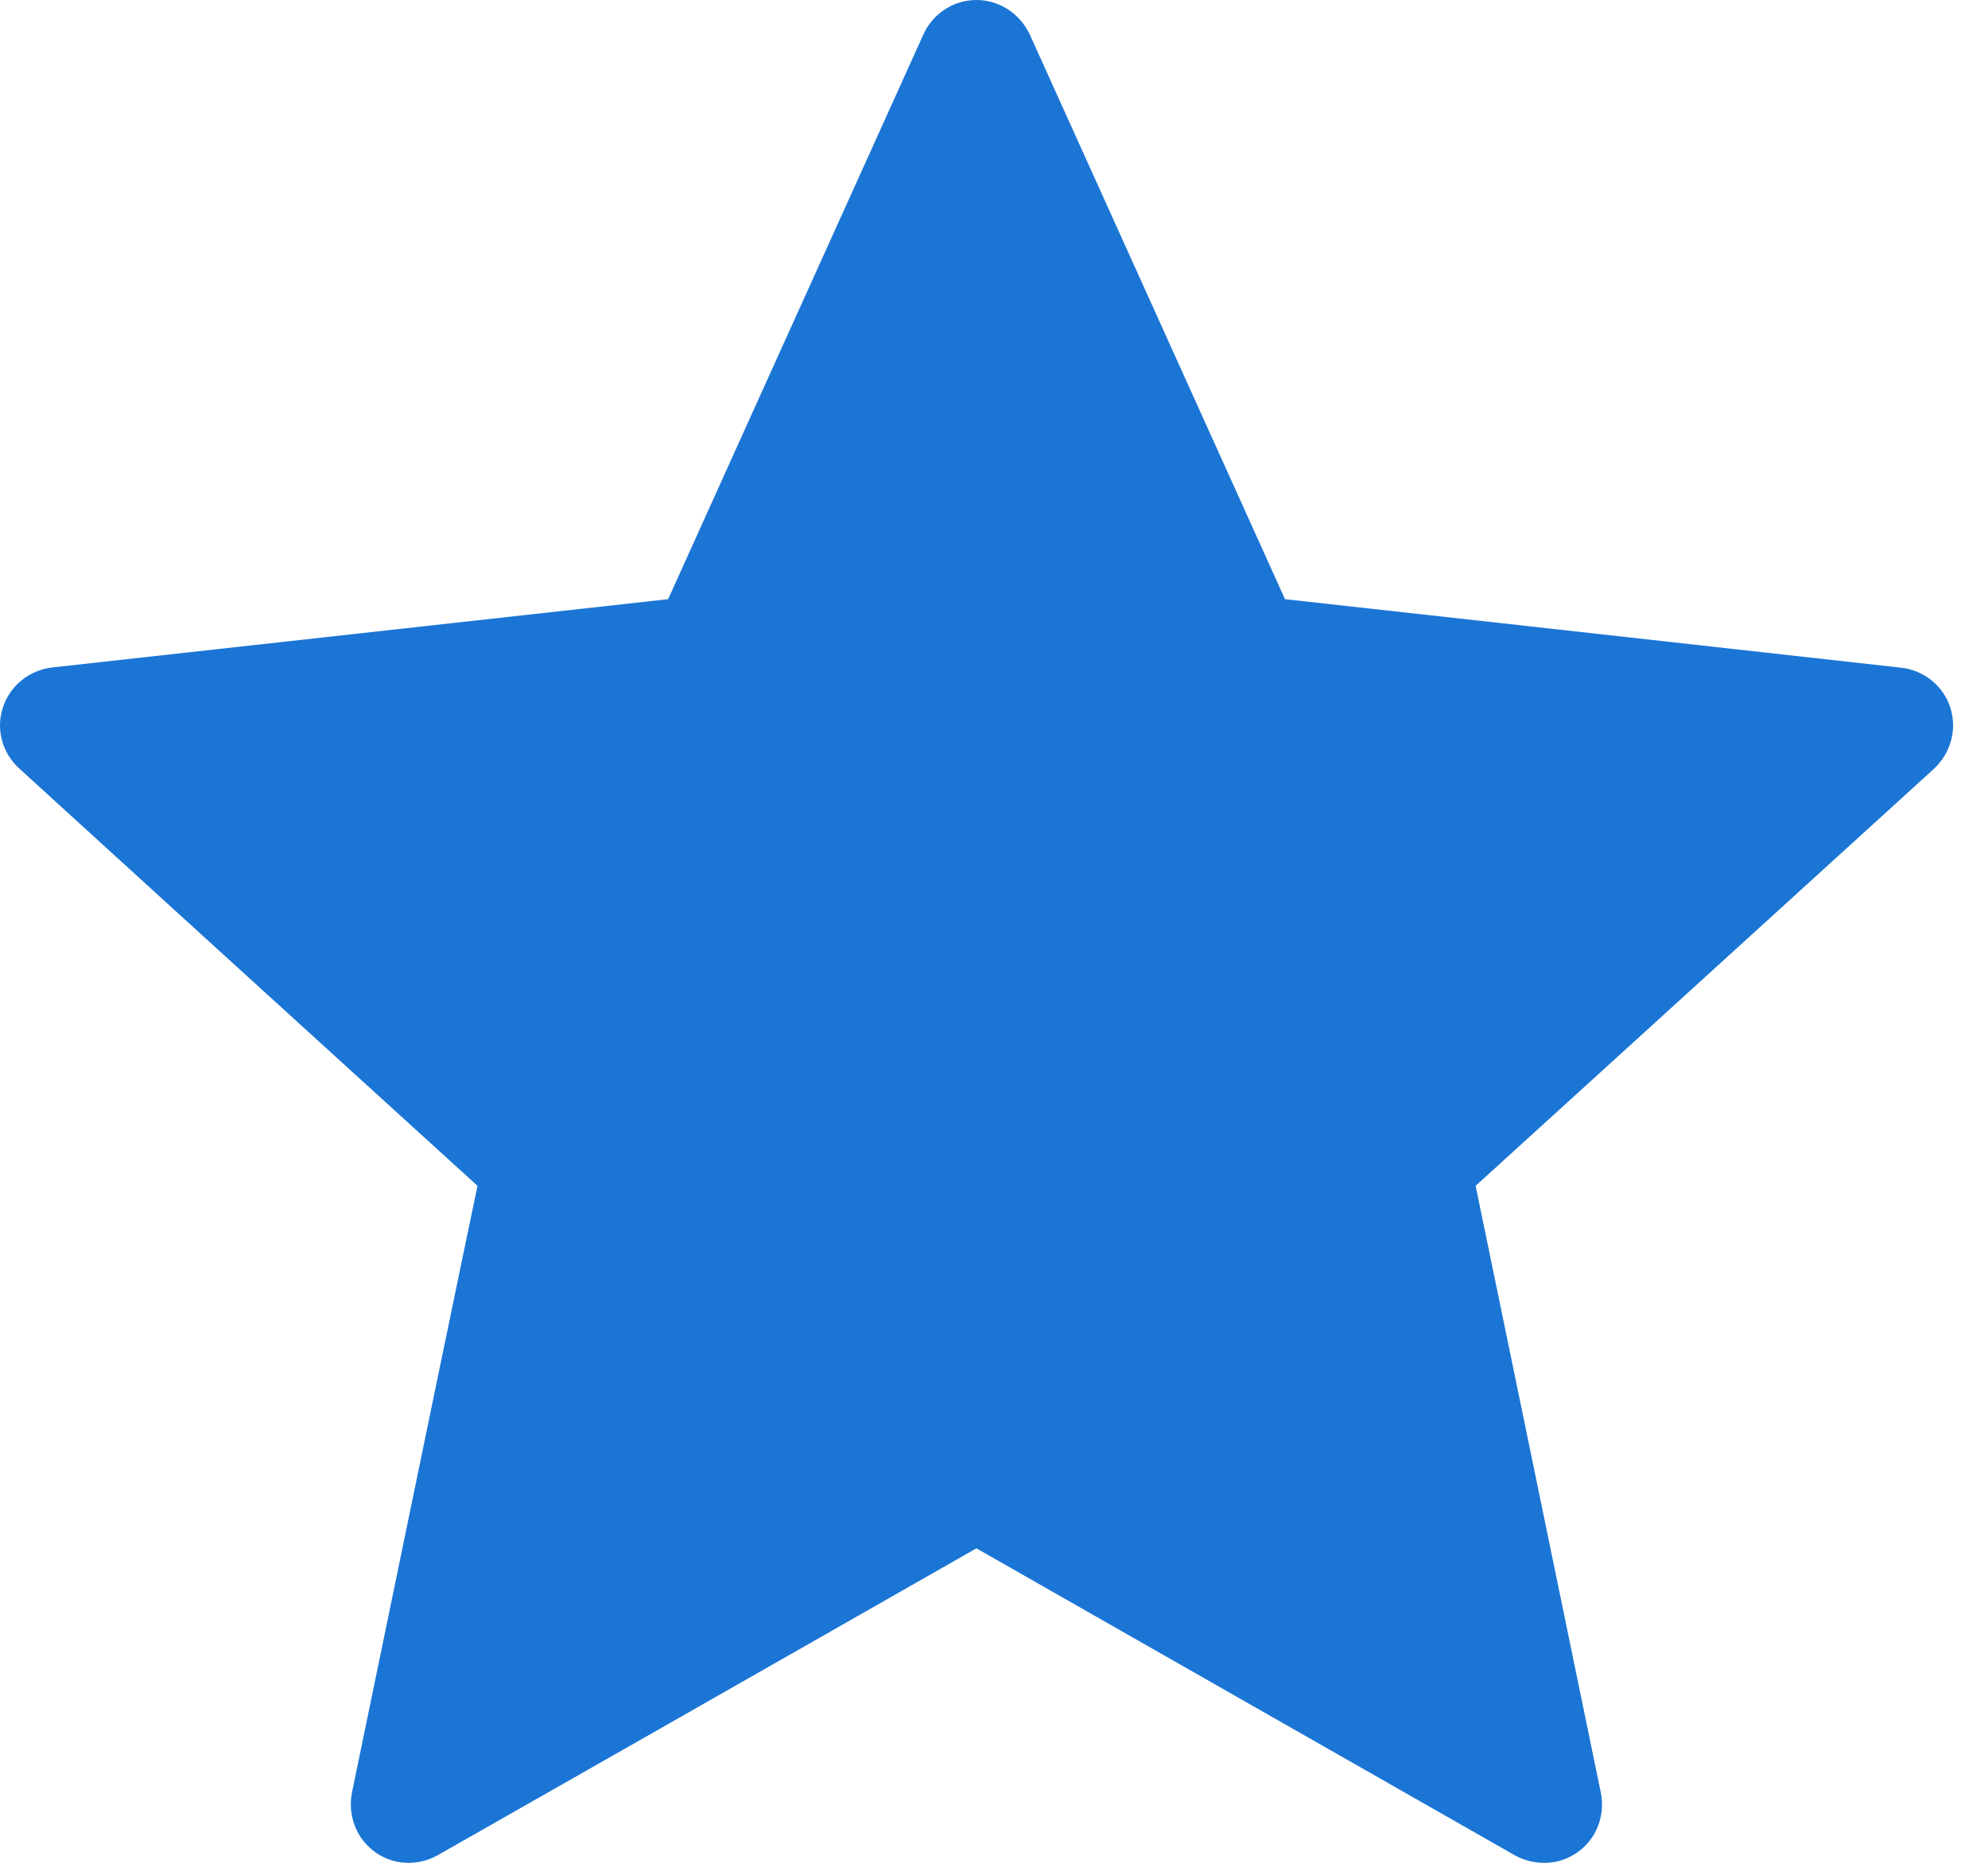
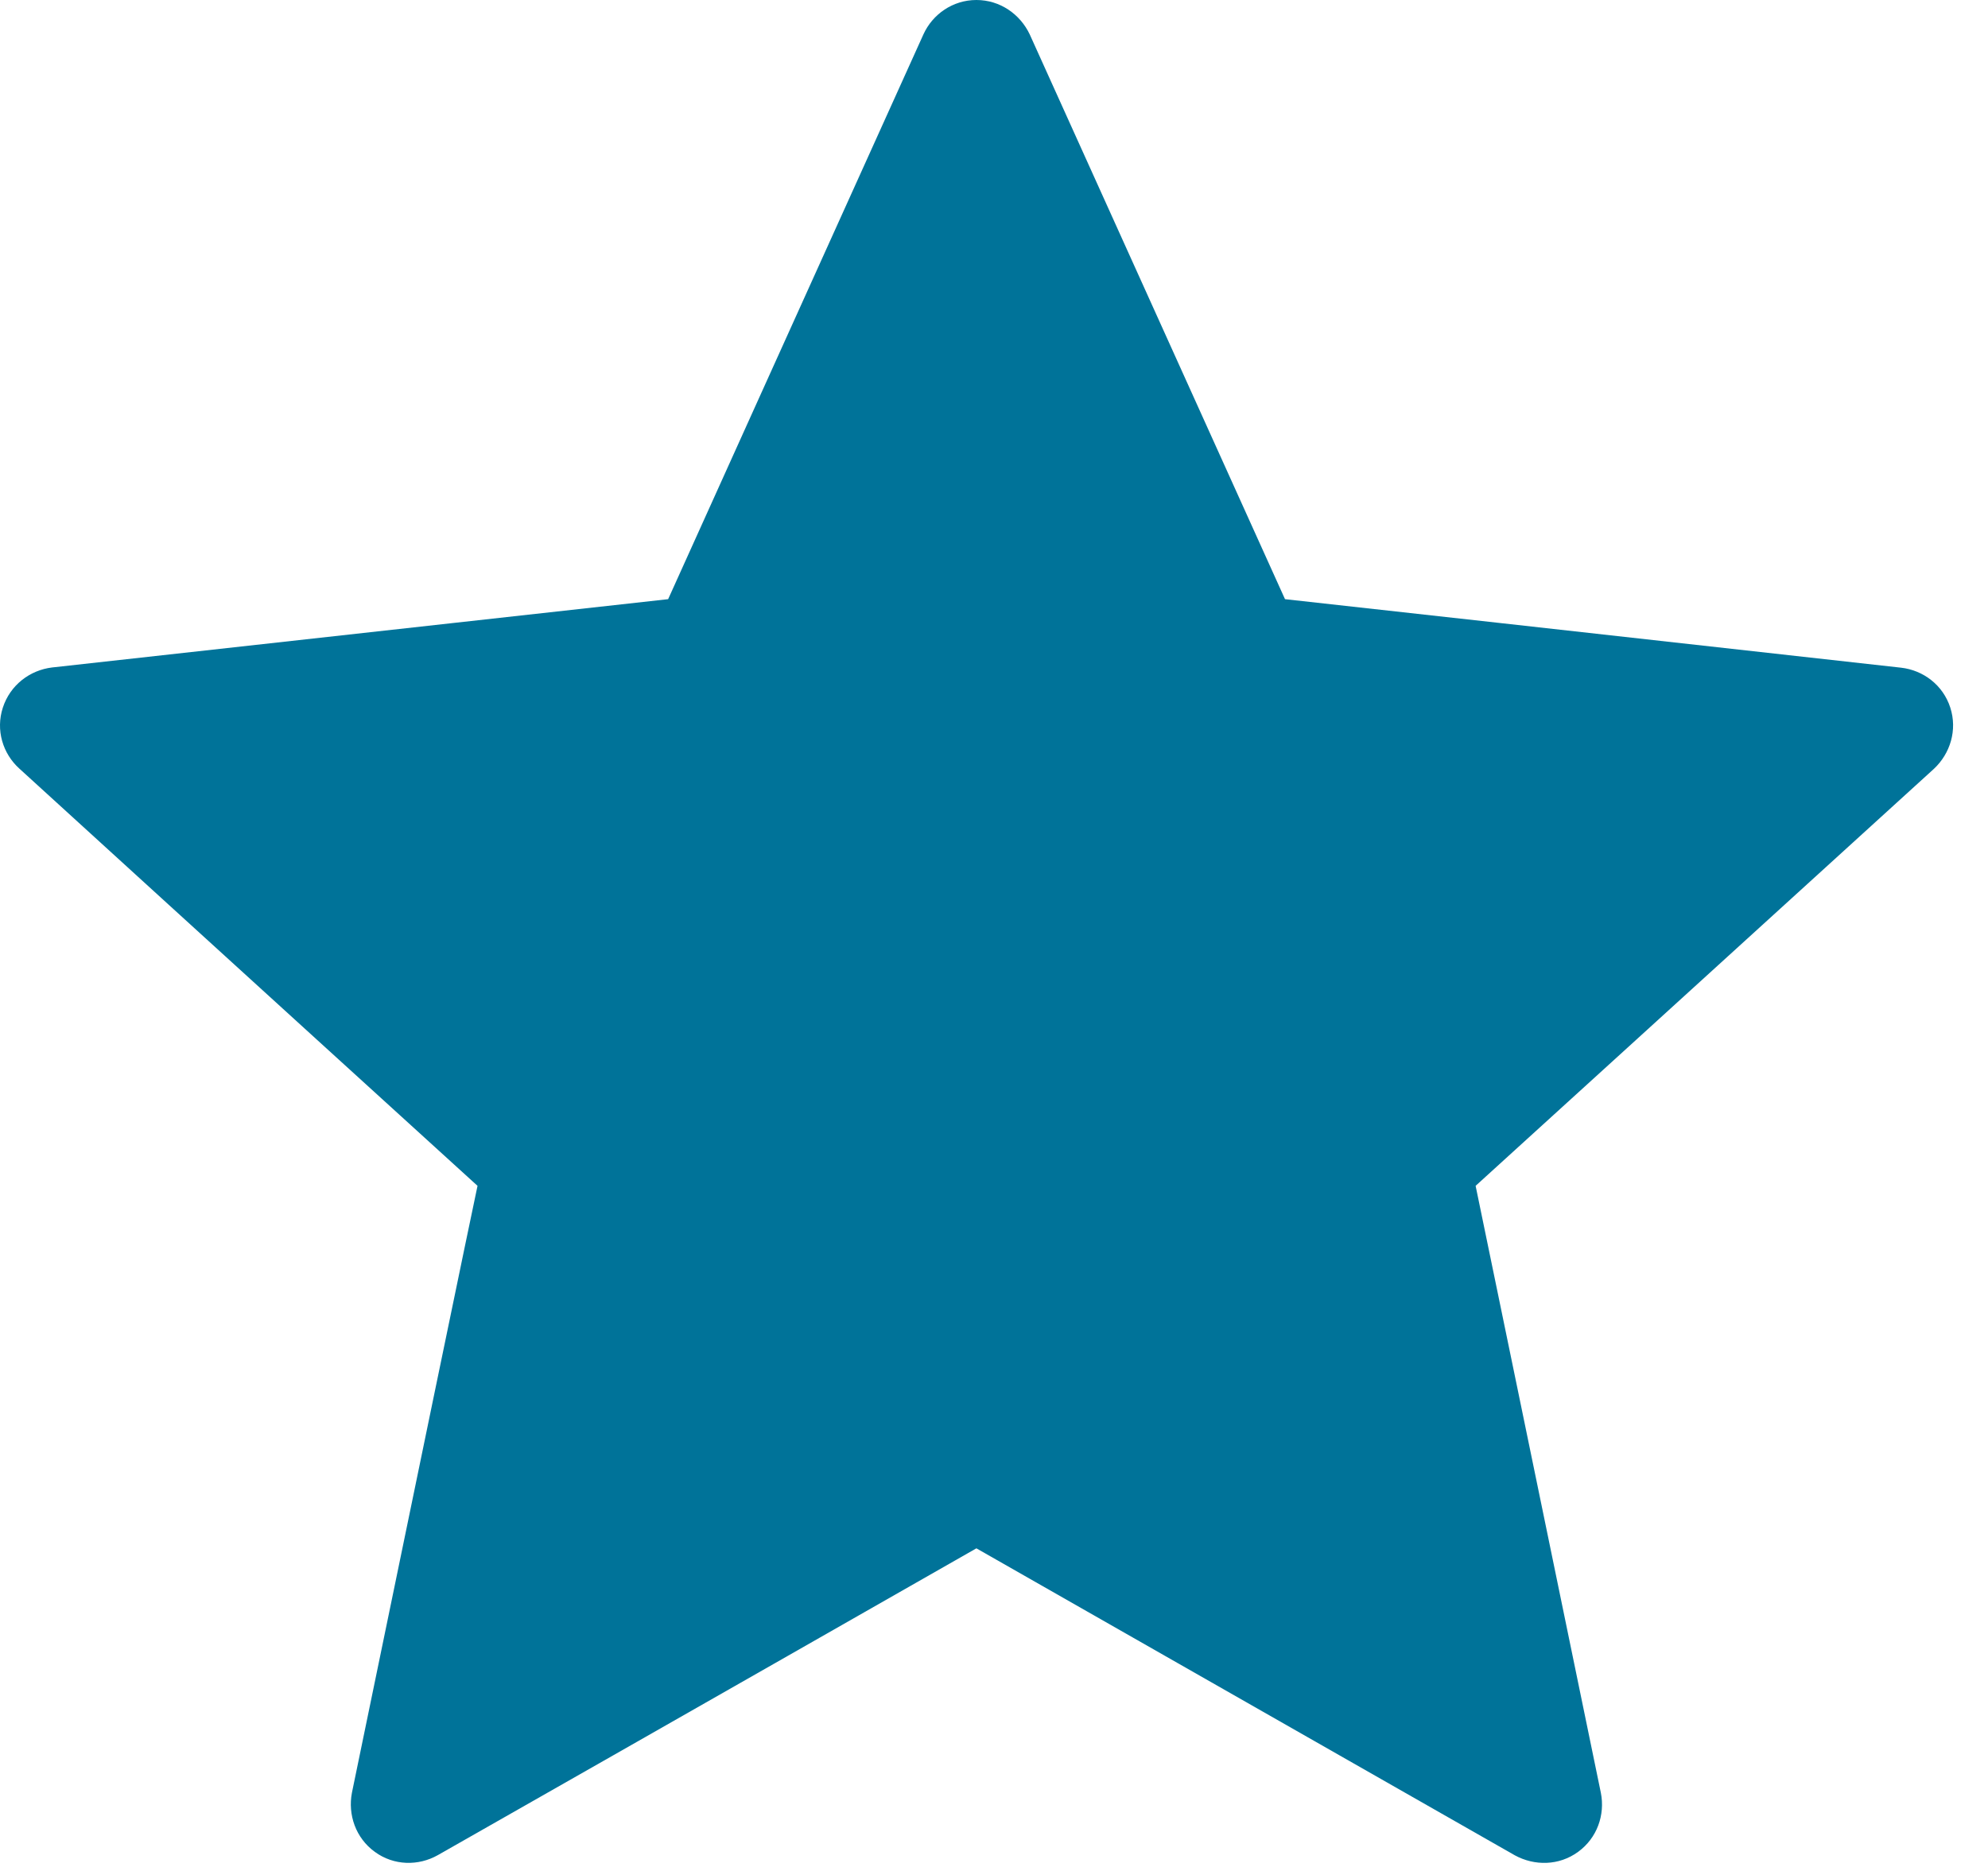
<svg xmlns="http://www.w3.org/2000/svg" width="100%" height="100%" viewBox="0 0 17 16" version="1.1" xml:space="preserve" style="fill-rule:evenodd;clip-rule:evenodd;stroke-linejoin:round;stroke-miterlimit:2;">
  <g transform="matrix(1,0,0,1,-3.64855,-4.034)">
-     <path d="M9.362,9.158C9.362,9.158 6.202,9.508 4.094,9.742C3.904,9.765 3.736,9.892 3.673,10.085C3.61,10.278 3.673,10.479 3.813,10.606C5.379,12.035 7.732,14.175 7.732,14.175C7.73,14.175 7.086,17.288 6.658,19.365C6.622,19.553 6.69,19.752 6.854,19.871C7.017,19.99 7.227,19.992 7.392,19.899C9.236,18.851 11.998,17.275 11.998,17.275C11.998,17.275 14.761,18.851 16.602,19.9C16.77,19.992 16.98,19.99 17.143,19.871C17.307,19.752 17.375,19.553 17.338,19.366C16.91,17.288 16.267,14.175 16.267,14.175C16.267,14.175 18.62,12.035 20.186,10.609C20.326,10.478 20.388,10.277 20.326,10.085C20.264,9.893 20.096,9.766 19.906,9.744C17.798,9.508 14.637,9.158 14.637,9.158C14.637,9.158 13.327,6.26 12.454,4.328C12.372,4.155 12.2,4.034 11.998,4.034C11.796,4.034 11.623,4.156 11.545,4.328C10.671,6.26 9.362,9.158 9.362,9.158Z" style="fill:rgb(27,117,213);fill-rule:nonzero;" />
+     <path d="M9.362,9.158C9.362,9.158 6.202,9.508 4.094,9.742C3.904,9.765 3.736,9.892 3.673,10.085C3.61,10.278 3.673,10.479 3.813,10.606C5.379,12.035 7.732,14.175 7.732,14.175C7.73,14.175 7.086,17.288 6.658,19.365C6.622,19.553 6.69,19.752 6.854,19.871C7.017,19.99 7.227,19.992 7.392,19.899C9.236,18.851 11.998,17.275 11.998,17.275C11.998,17.275 14.761,18.851 16.602,19.9C16.77,19.992 16.98,19.99 17.143,19.871C17.307,19.752 17.375,19.553 17.338,19.366C16.91,17.288 16.267,14.175 16.267,14.175C16.267,14.175 18.62,12.035 20.186,10.609C20.326,10.478 20.388,10.277 20.326,10.085C20.264,9.893 20.096,9.766 19.906,9.744C17.798,9.508 14.637,9.158 14.637,9.158C14.637,9.158 13.327,6.26 12.454,4.328C12.372,4.155 12.2,4.034 11.998,4.034C11.796,4.034 11.623,4.156 11.545,4.328C10.671,6.26 9.362,9.158 9.362,9.158Z" style="fill:#007399;fill-rule:nonzero;" />
  </g>
</svg>
